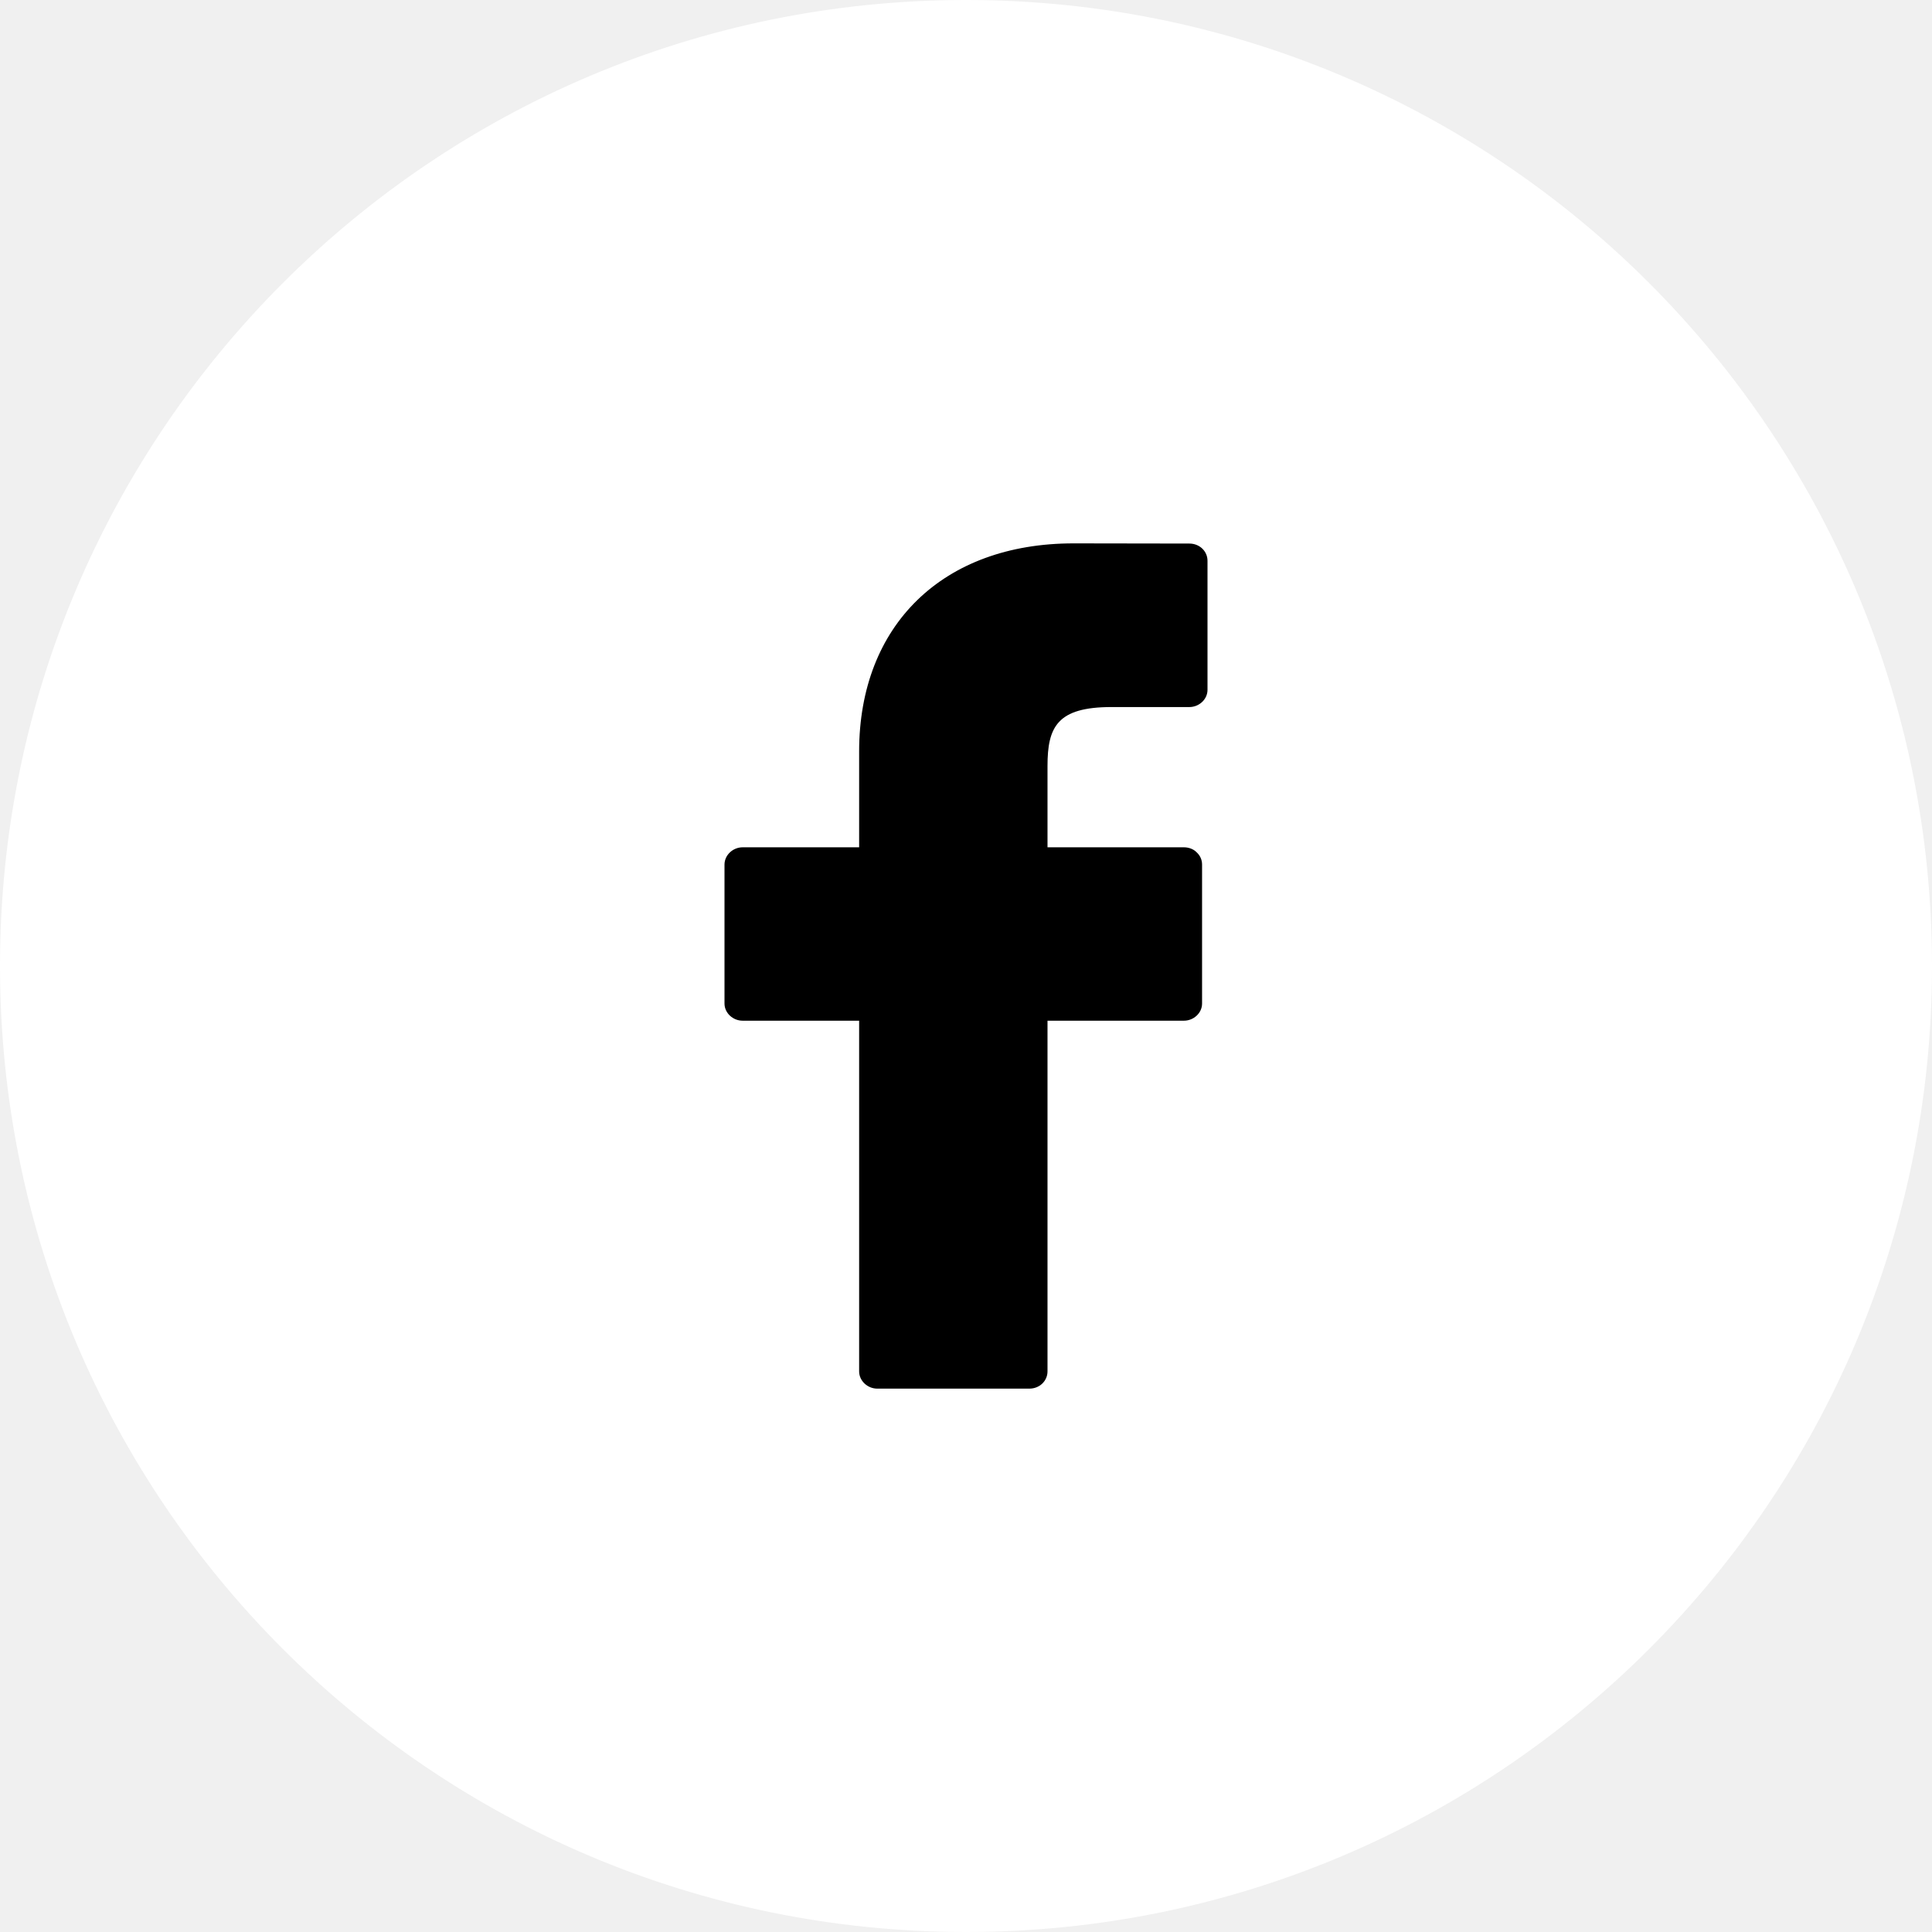
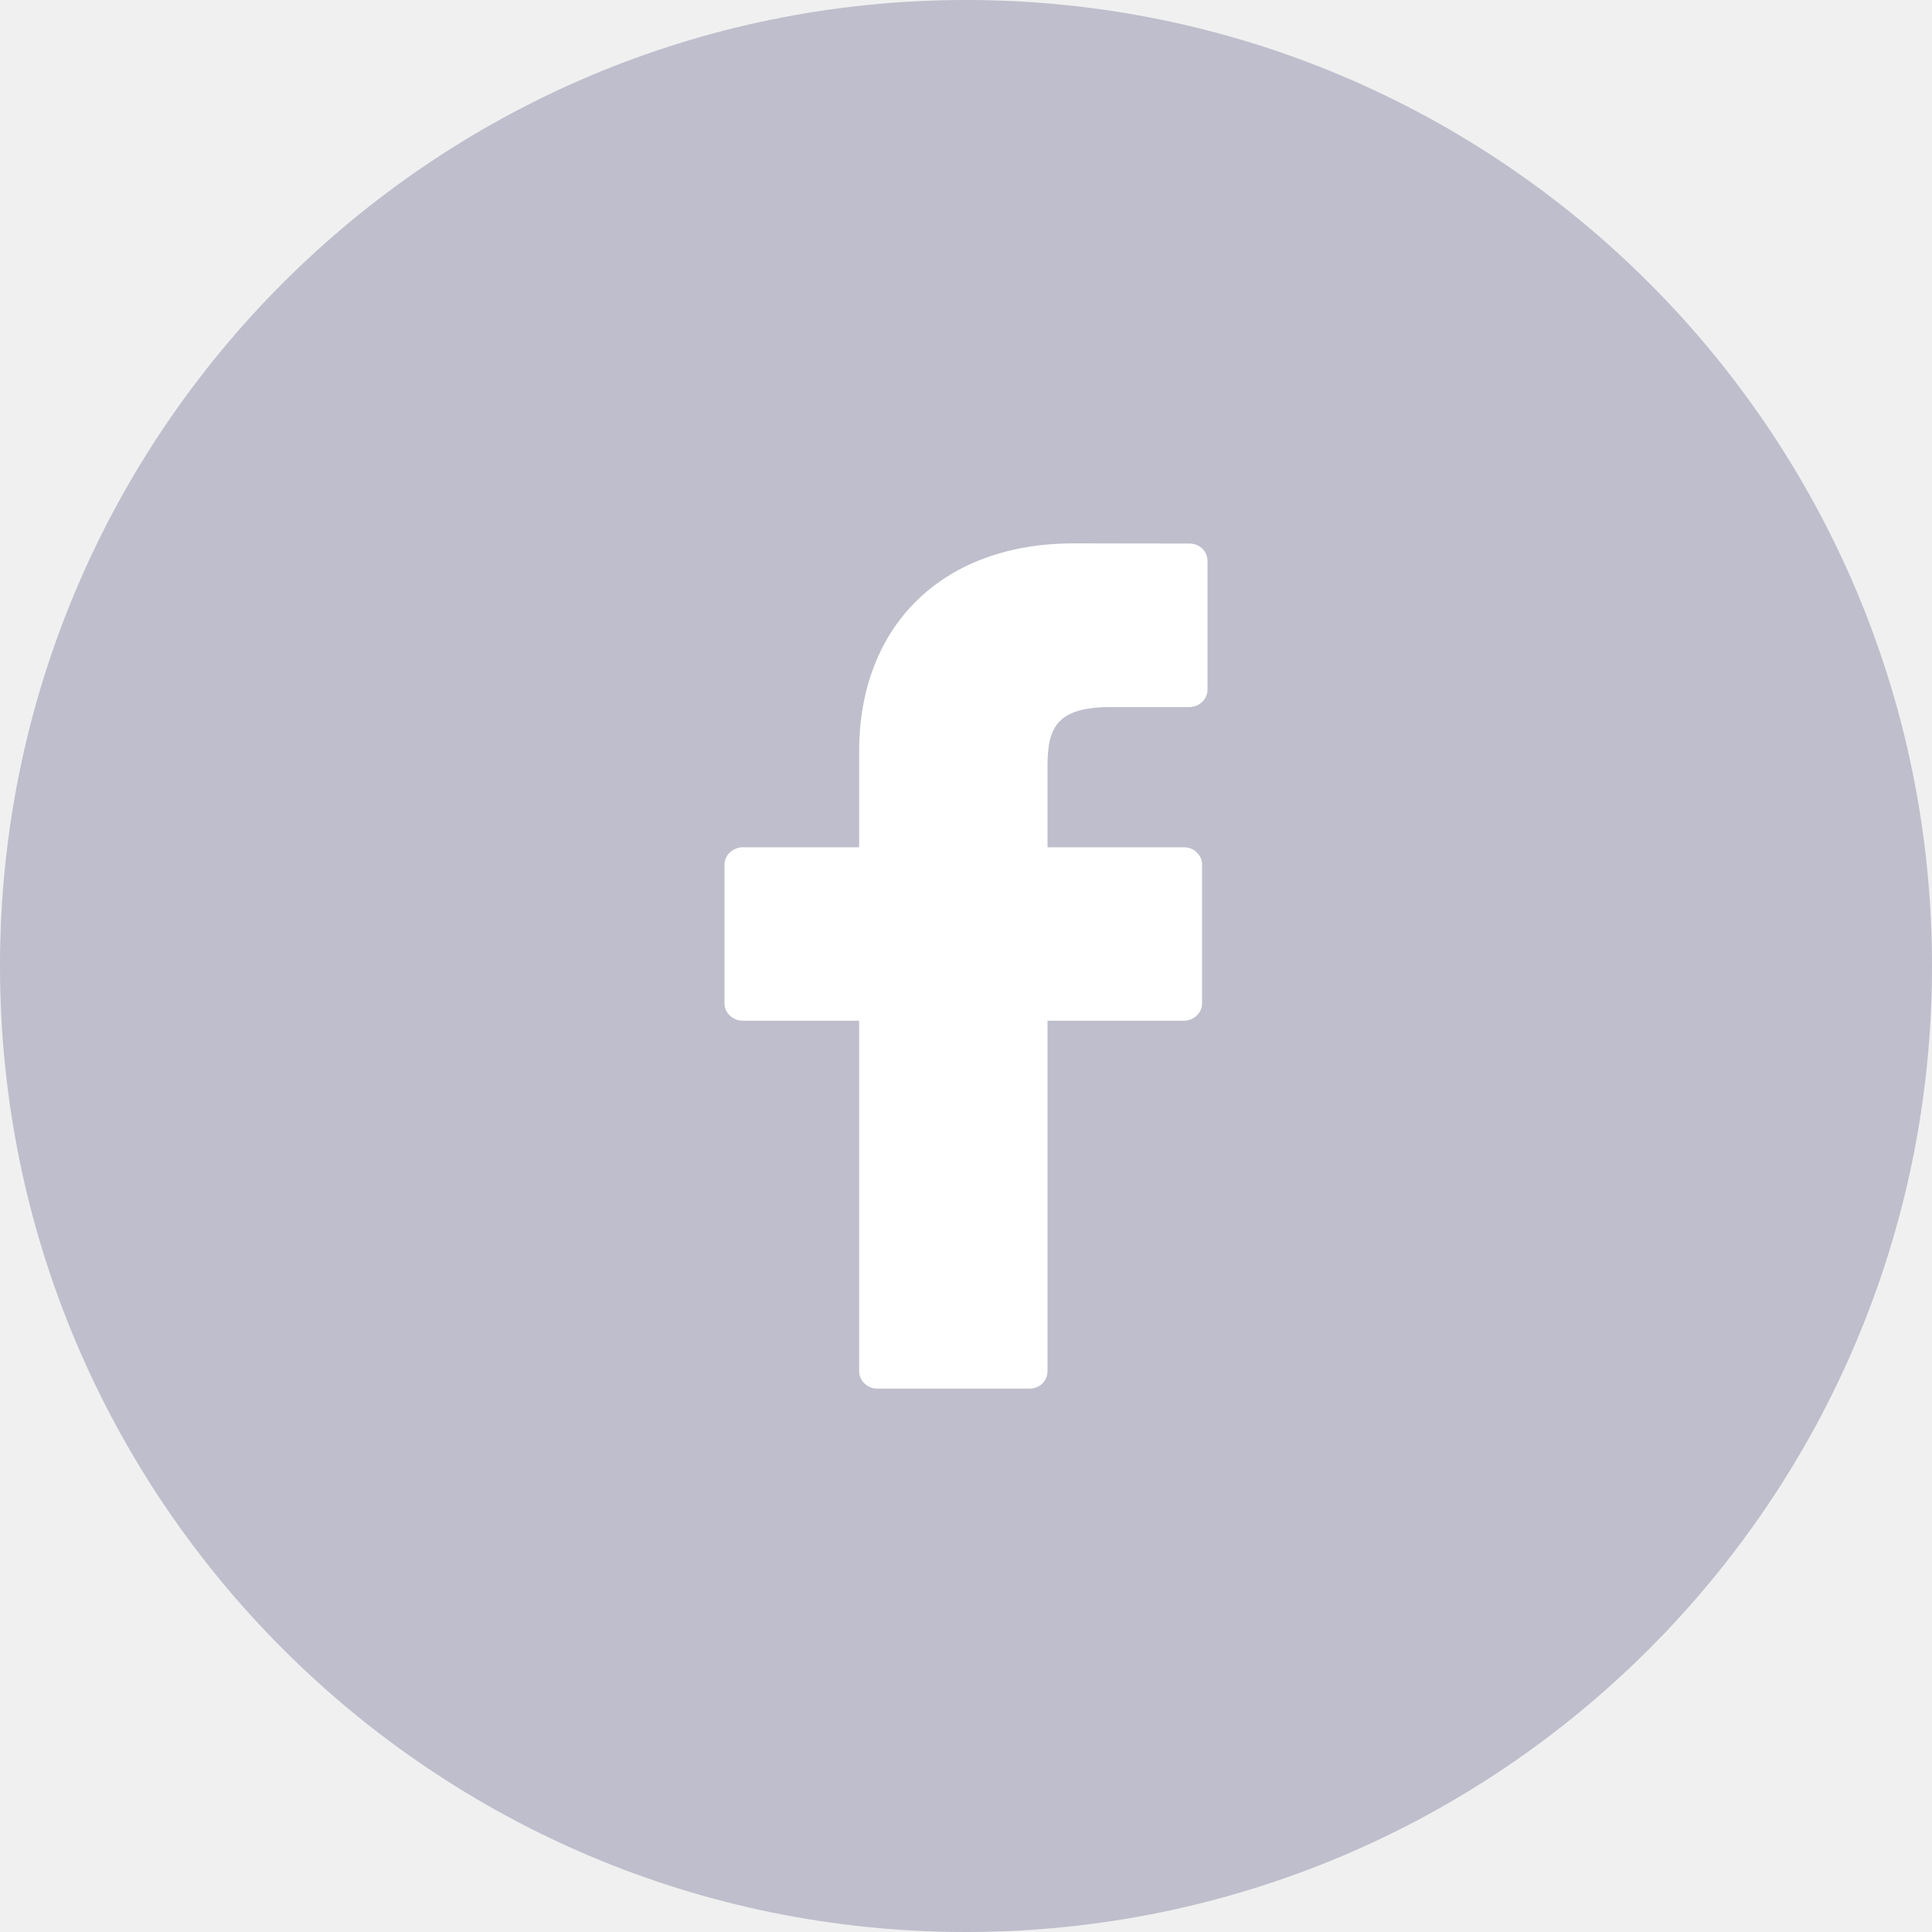
<svg xmlns="http://www.w3.org/2000/svg" width="32" height="32" viewBox="0 0 32 32" fill="none">
-   <rect width="32" height="32" rx="16" fill="white" />
-   <path d="M19.7 9.003L17.78 9C15.62 9 14.23 10.352 14.23 12.446V14.034H12.3C12.14 14.034 12 14.162 12 14.32V16.622C12 16.779 12.14 16.906 12.3 16.906H14.23V22.714C14.23 22.872 14.37 23 14.53 23H17.05C17.22 23 17.35 22.872 17.35 22.714V16.906H19.61C19.77 16.906 19.91 16.779 19.91 16.622V14.32C19.91 14.243 19.88 14.172 19.82 14.117C19.77 14.064 19.69 14.034 19.61 14.034H17.35V12.688C17.35 12.04 17.51 11.711 18.41 11.711H19.7C19.86 11.711 20 11.584 20 11.426V9.288C20 9.131 19.87 9.003 19.7 9.003Z" fill="black" />
+   <rect width="32" height="32" rx="16" fill="#bebecc" />
+   <path d="M19.7 9.003L17.78 9C15.62 9 14.23 10.352 14.23 12.446V14.034H12.3C12.14 14.034 12 14.162 12 14.32V16.622C12 16.779 12.14 16.906 12.3 16.906H14.23V22.714C14.23 22.872 14.37 23 14.53 23H17.05C17.22 23 17.35 22.872 17.35 22.714V16.906H19.61C19.77 16.906 19.91 16.779 19.91 16.622V14.32C19.91 14.243 19.88 14.172 19.82 14.117C19.77 14.064 19.69 14.034 19.61 14.034H17.35V12.688C17.35 12.04 17.51 11.711 18.41 11.711H19.7C19.86 11.711 20 11.584 20 11.426V9.288C20 9.131 19.87 9.003 19.7 9.003Z" fill="white" />
</svg>
